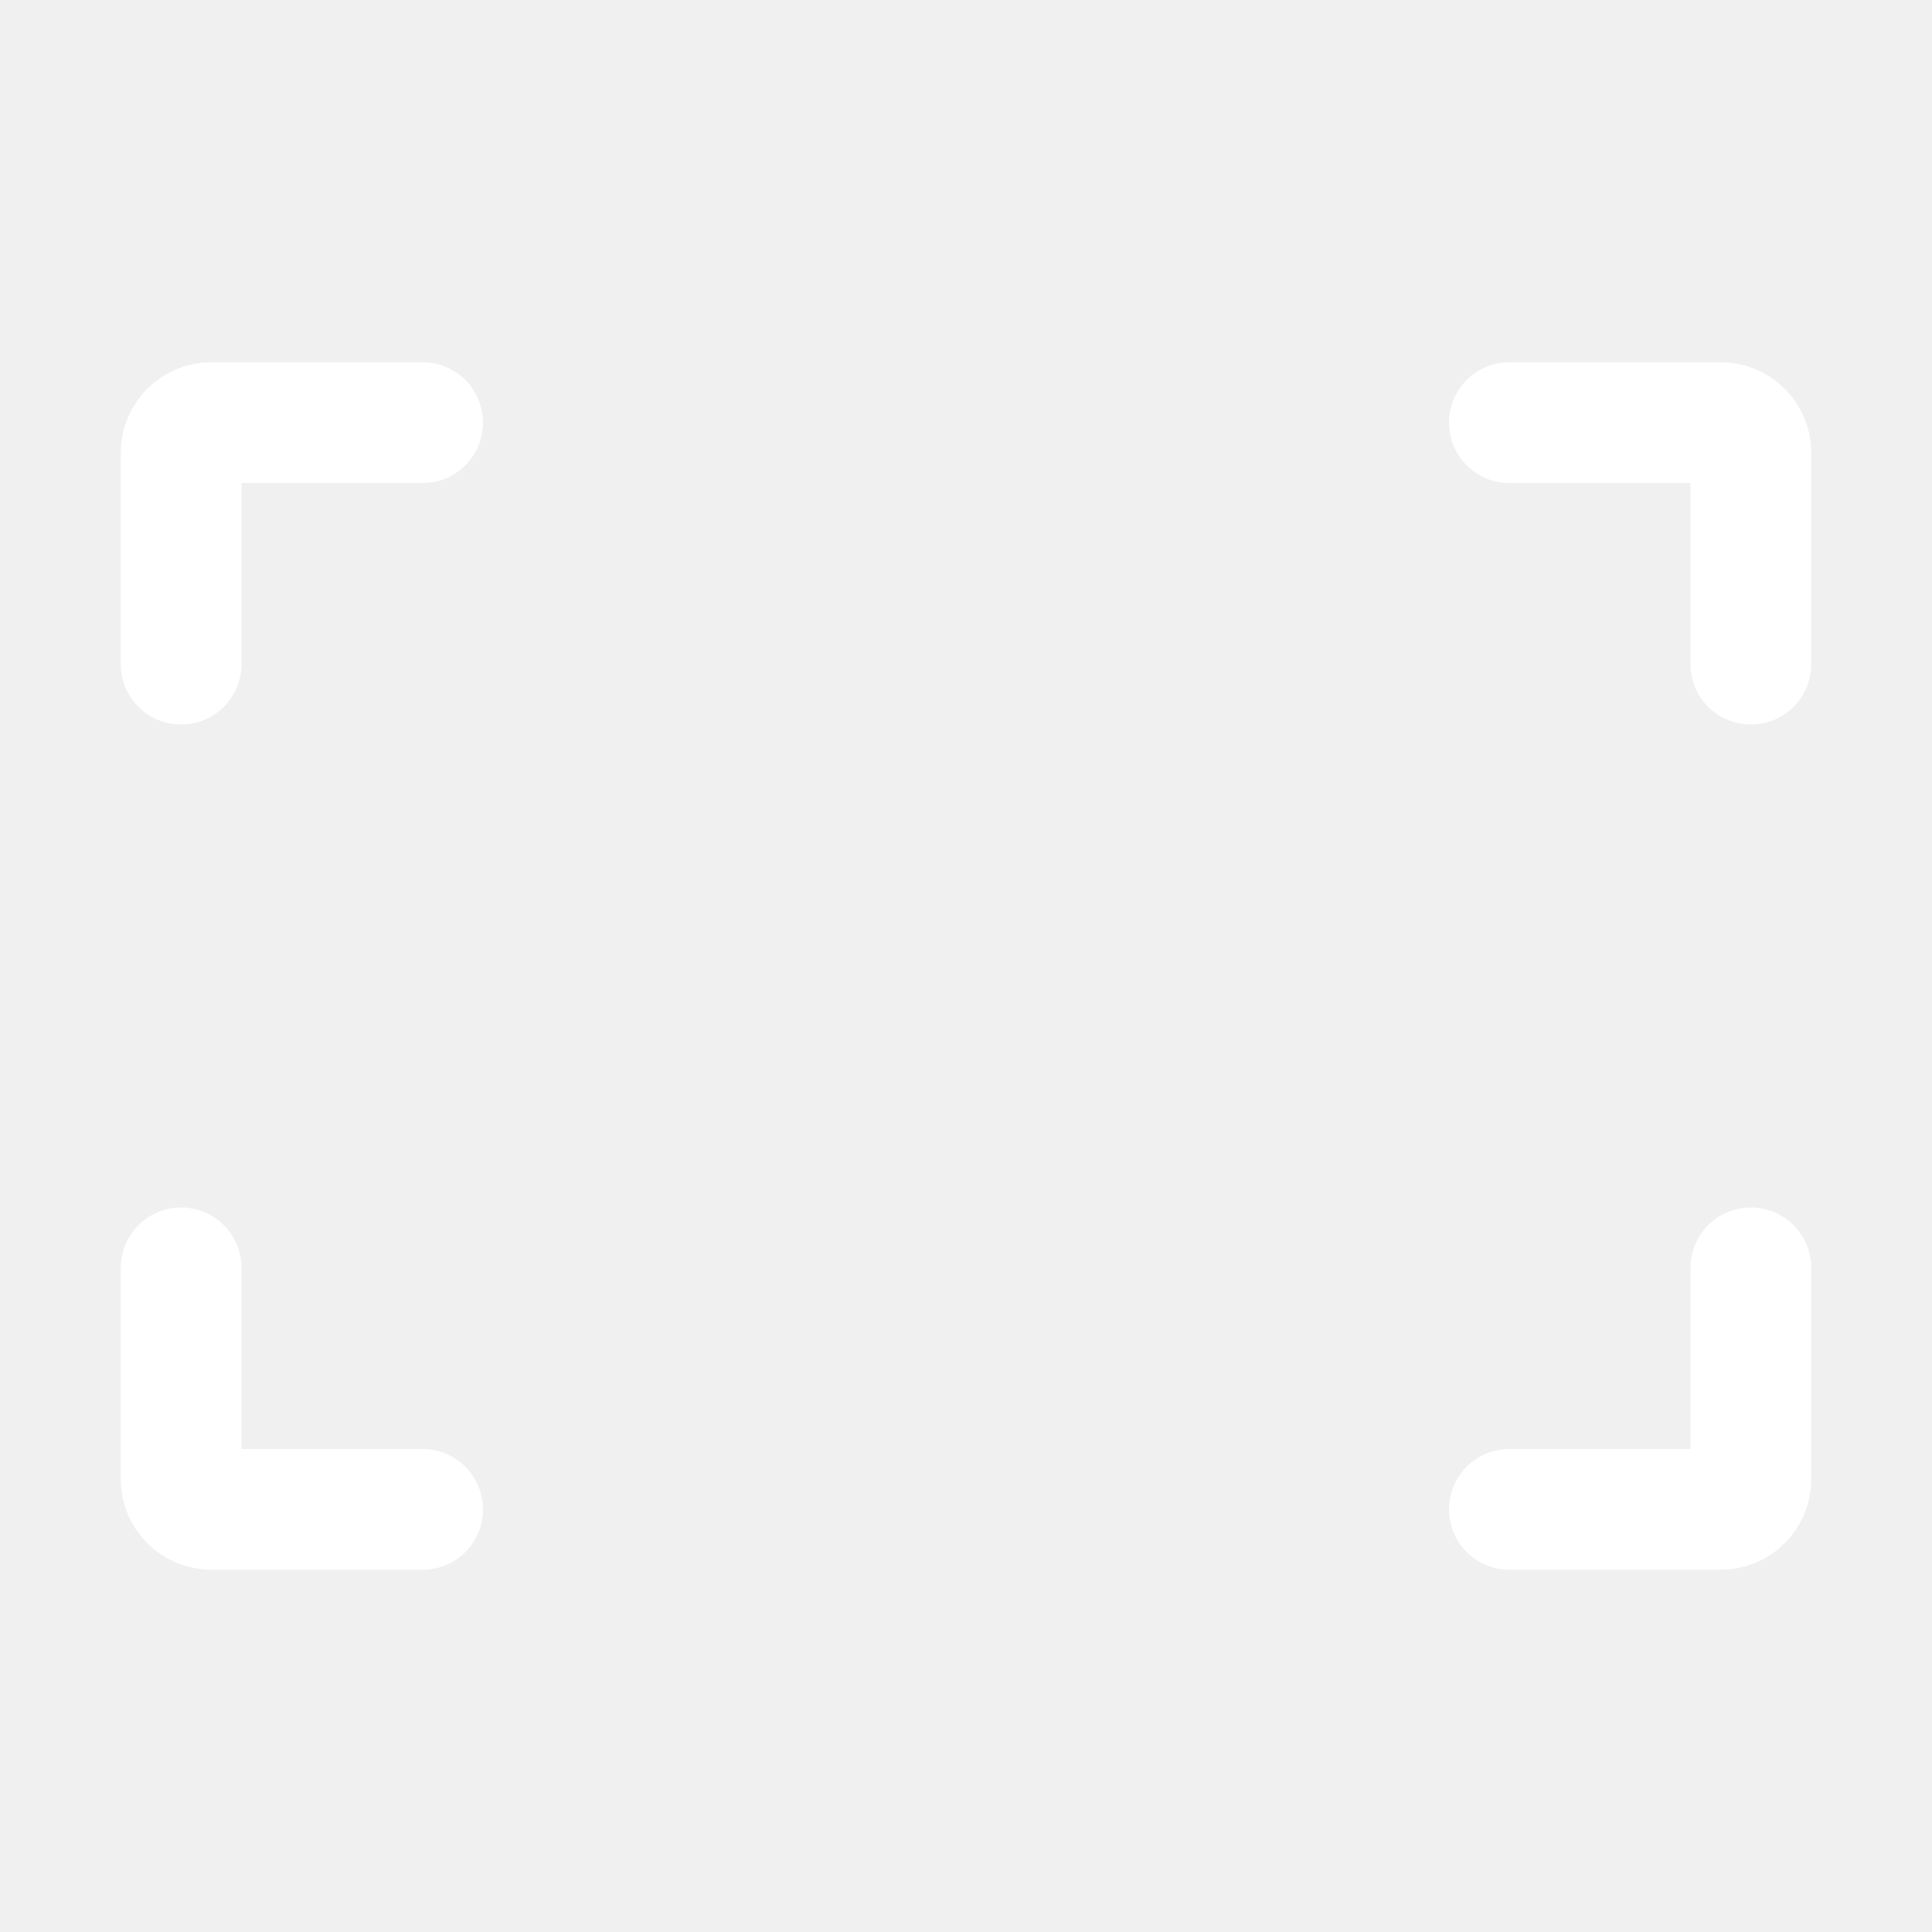
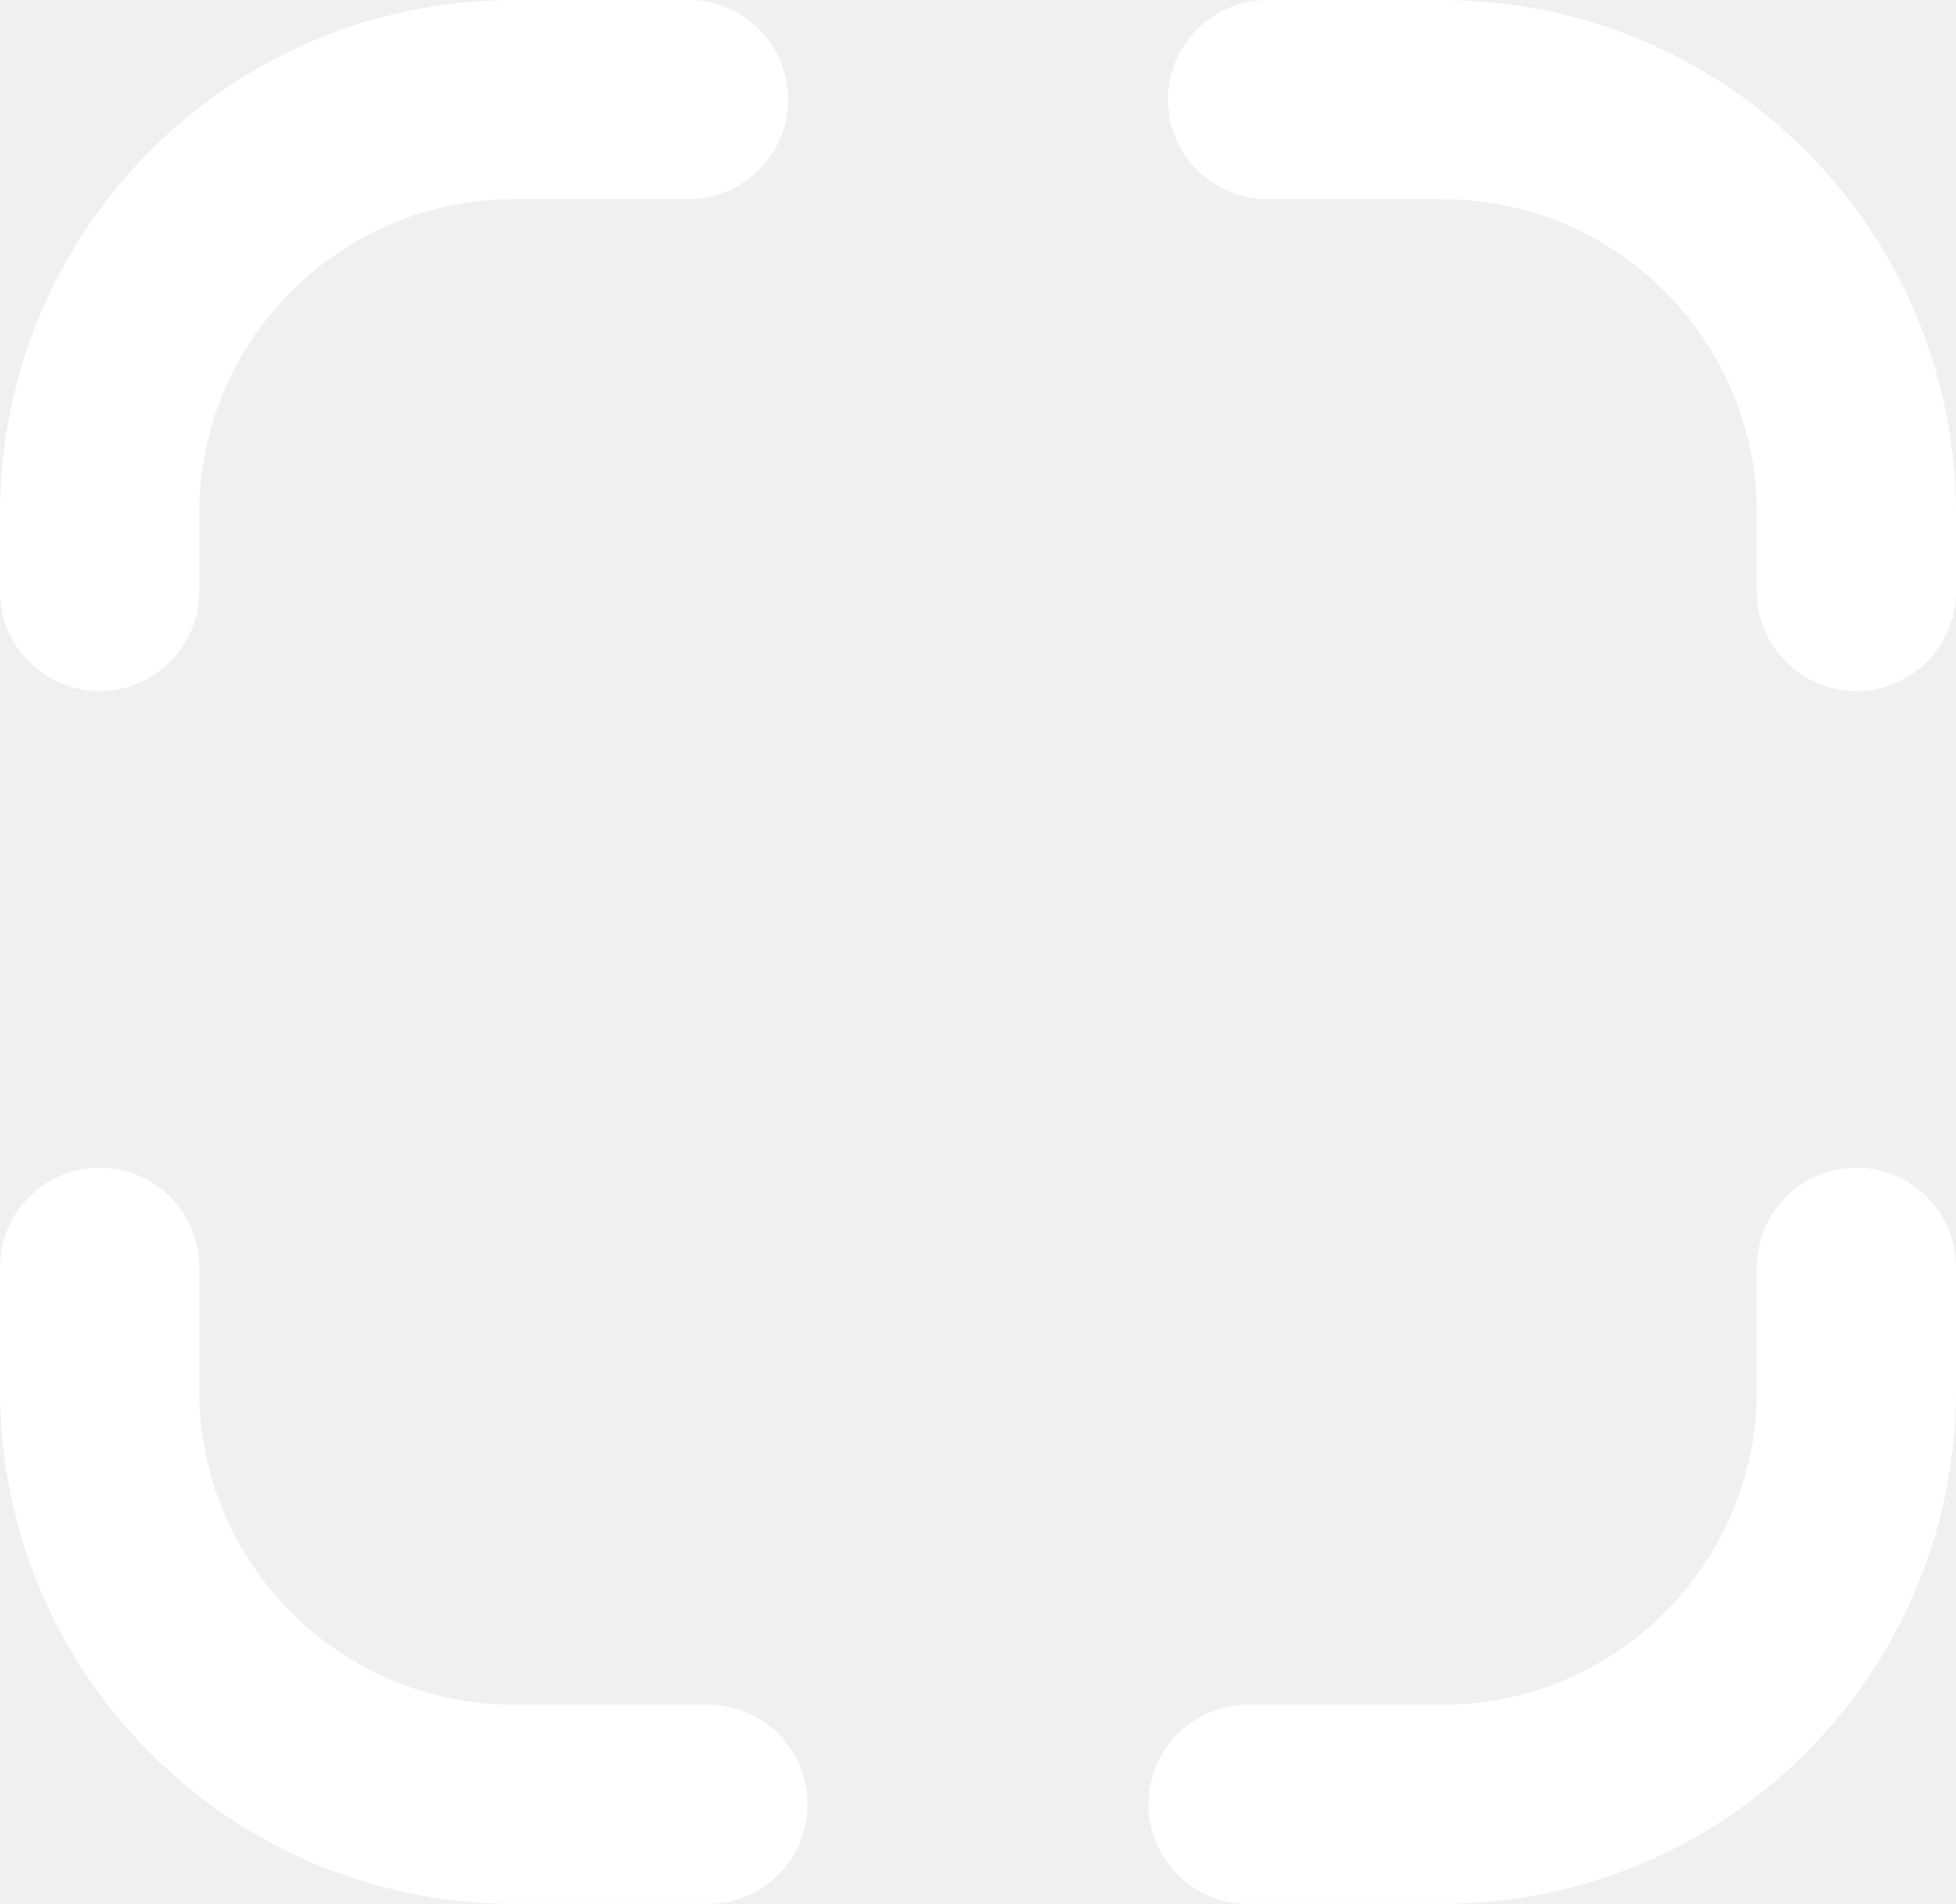
- <svg xmlns="http://www.w3.org/2000/svg" width="800px" height="800px" viewBox="0 0 32 32" fill="none">
-   <g id="SVGRepo_bgCarrier" stroke-width="0" />
-   <g id="SVGRepo_tracerCarrier" stroke-linecap="round" stroke-linejoin="round" />
-   <g id="SVGRepo_iconCarrier">
-     <path stroke="#ffffff" stroke-linecap="round" stroke-linejoin="round" stroke-width="2" d="M3 21v3.5a.5.5 0 00.5.5H7M3 11V7.5a.5.5 0 01.5-.5H7m18 0h3.5a.5.5 0 01.5.5V11m0 10v3.5a.5.5 0 01-.5.5H25" />
-   </g>
+ <svg xmlns="http://www.w3.org/2000/svg" width="491" height="478" viewBox="0 0 491 478" fill="none">
+   <path d="M466 318.155V349C466 406.438 419.438 453 362 453H313.295" stroke="white" stroke-width="50" stroke-linecap="round" />
+   <path d="M25 318.155V349C25 406.438 71.563 453 129.001 453H177.706" stroke="white" stroke-width="50" stroke-linecap="round" />
+   <path d="M466 148.5V129C466 71.562 419.437 25 362 25H318.187" stroke="white" stroke-width="50" stroke-linecap="round" />
+   <path d="M25 148.5V129C25 71.562 71.562 25 129 25H172.813" stroke="white" stroke-width="50" stroke-linecap="round" />
</svg>
